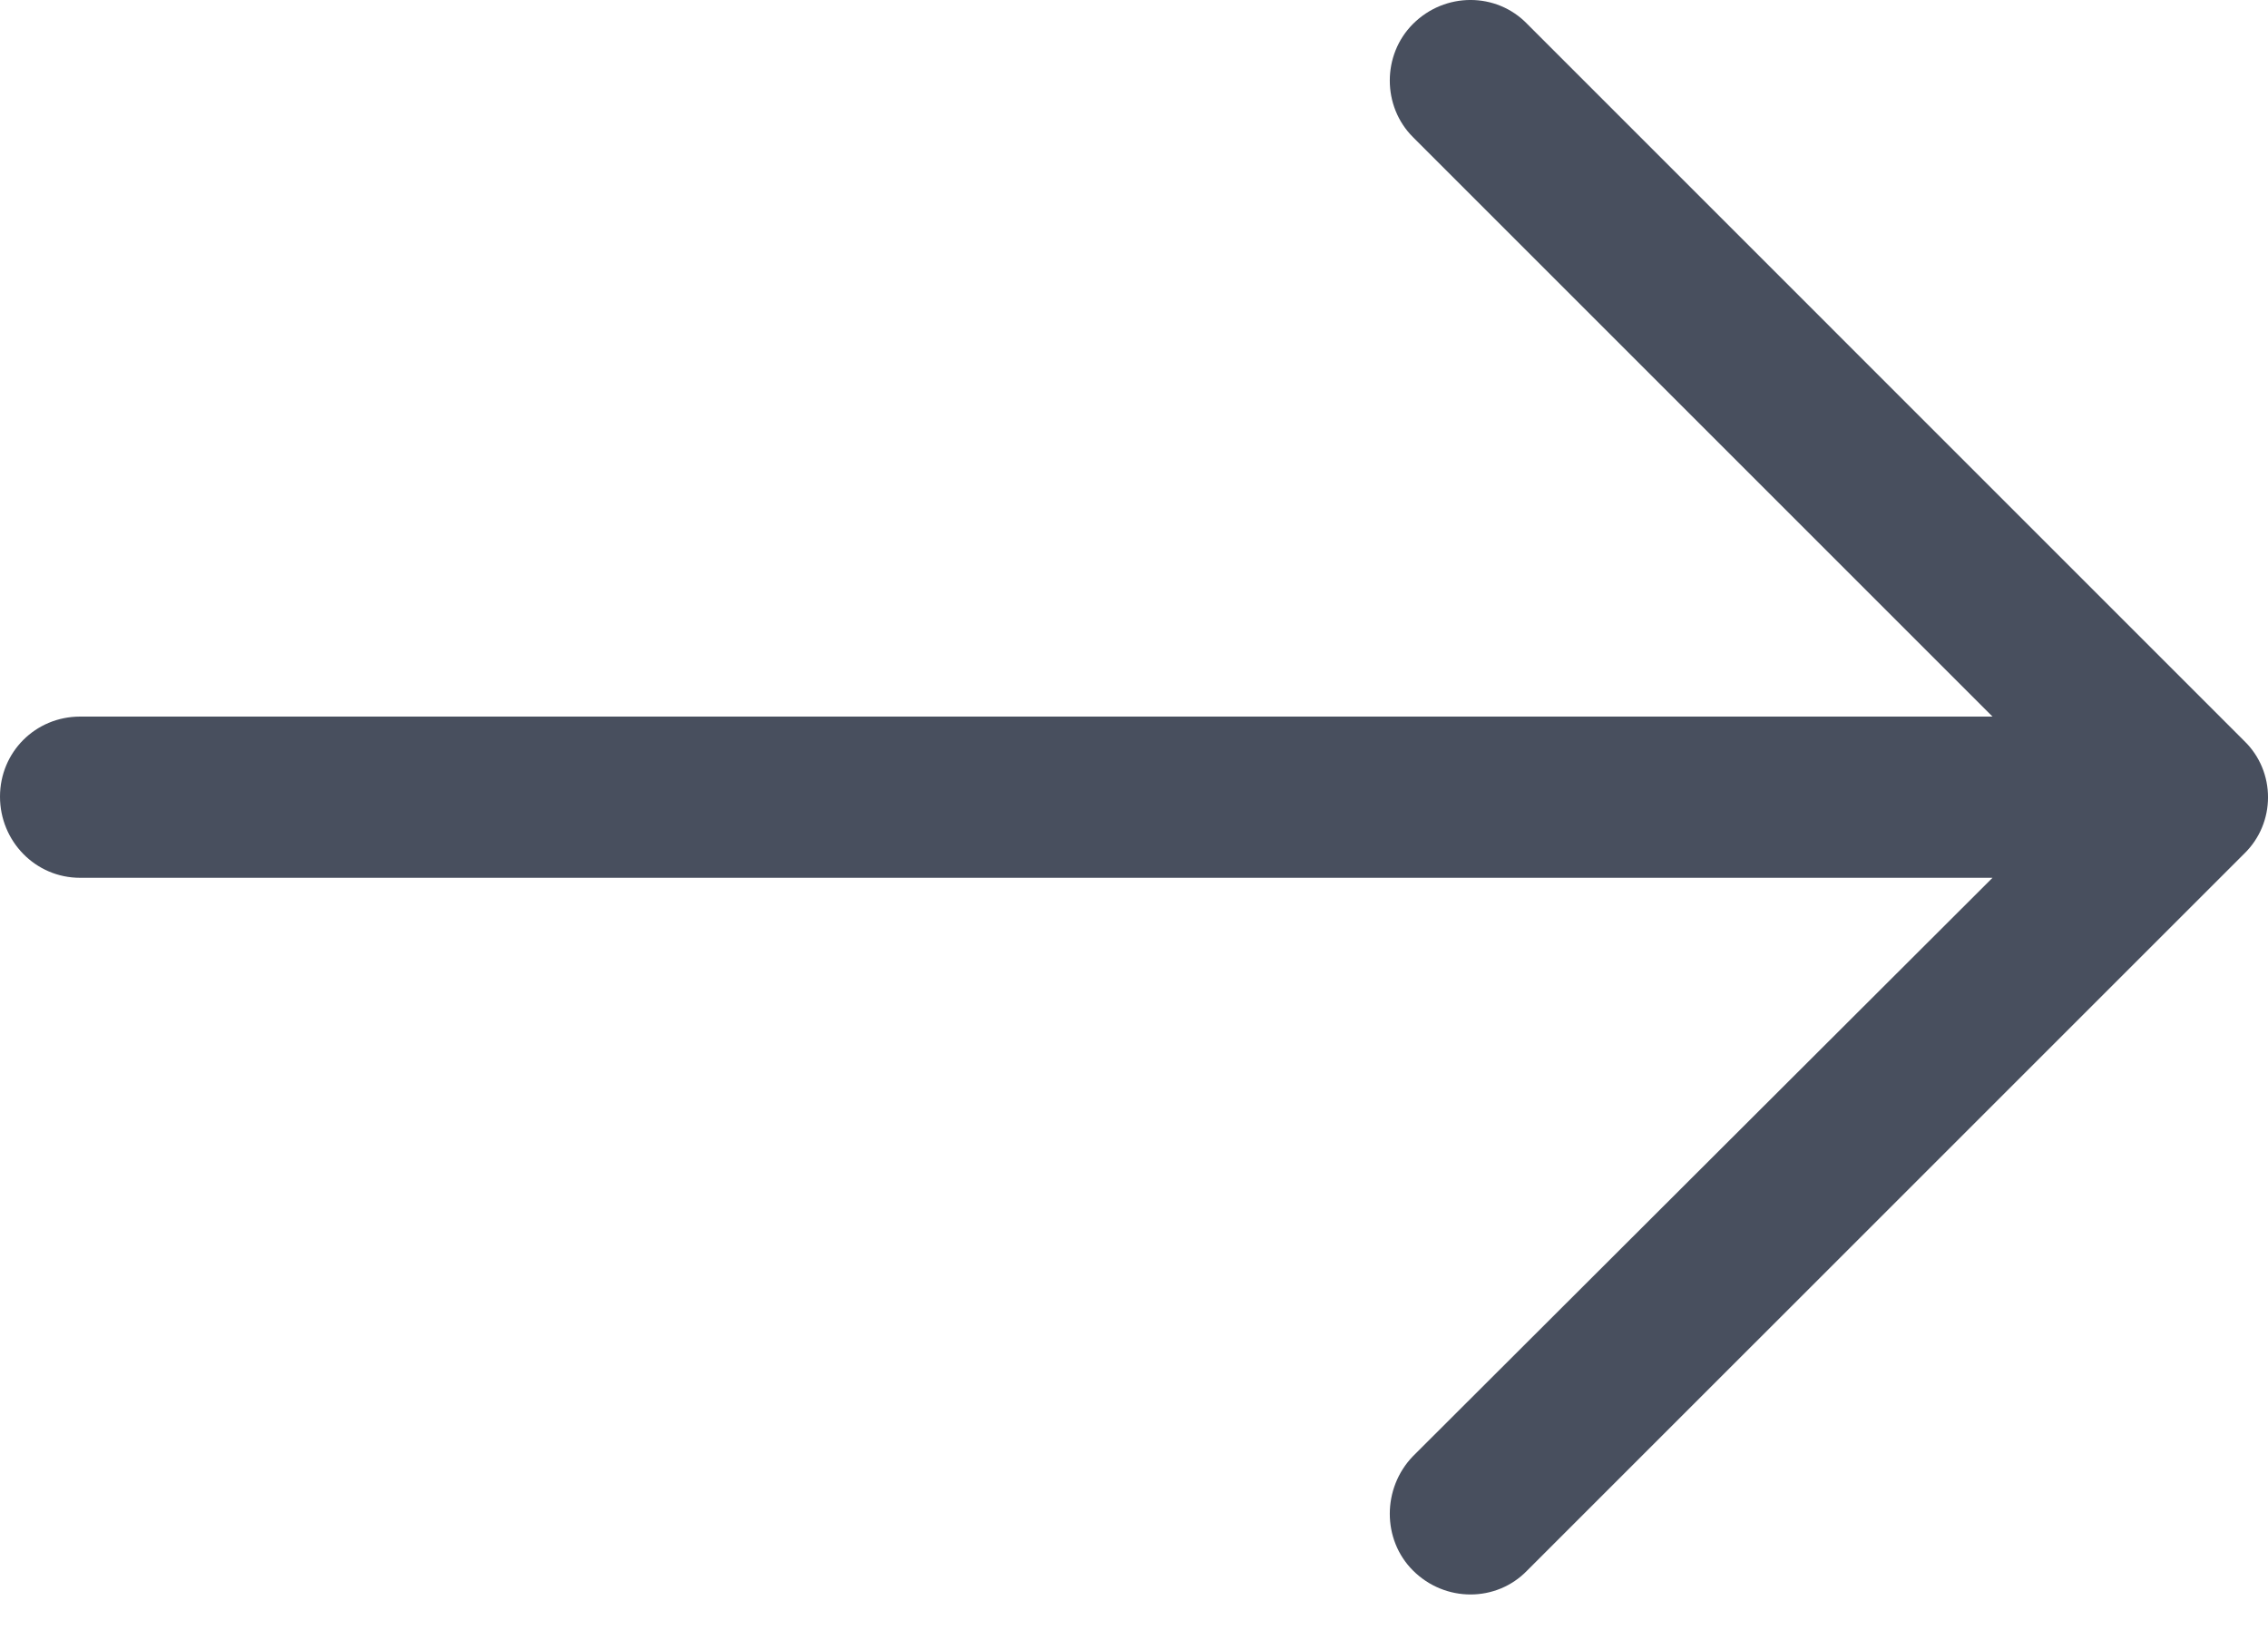
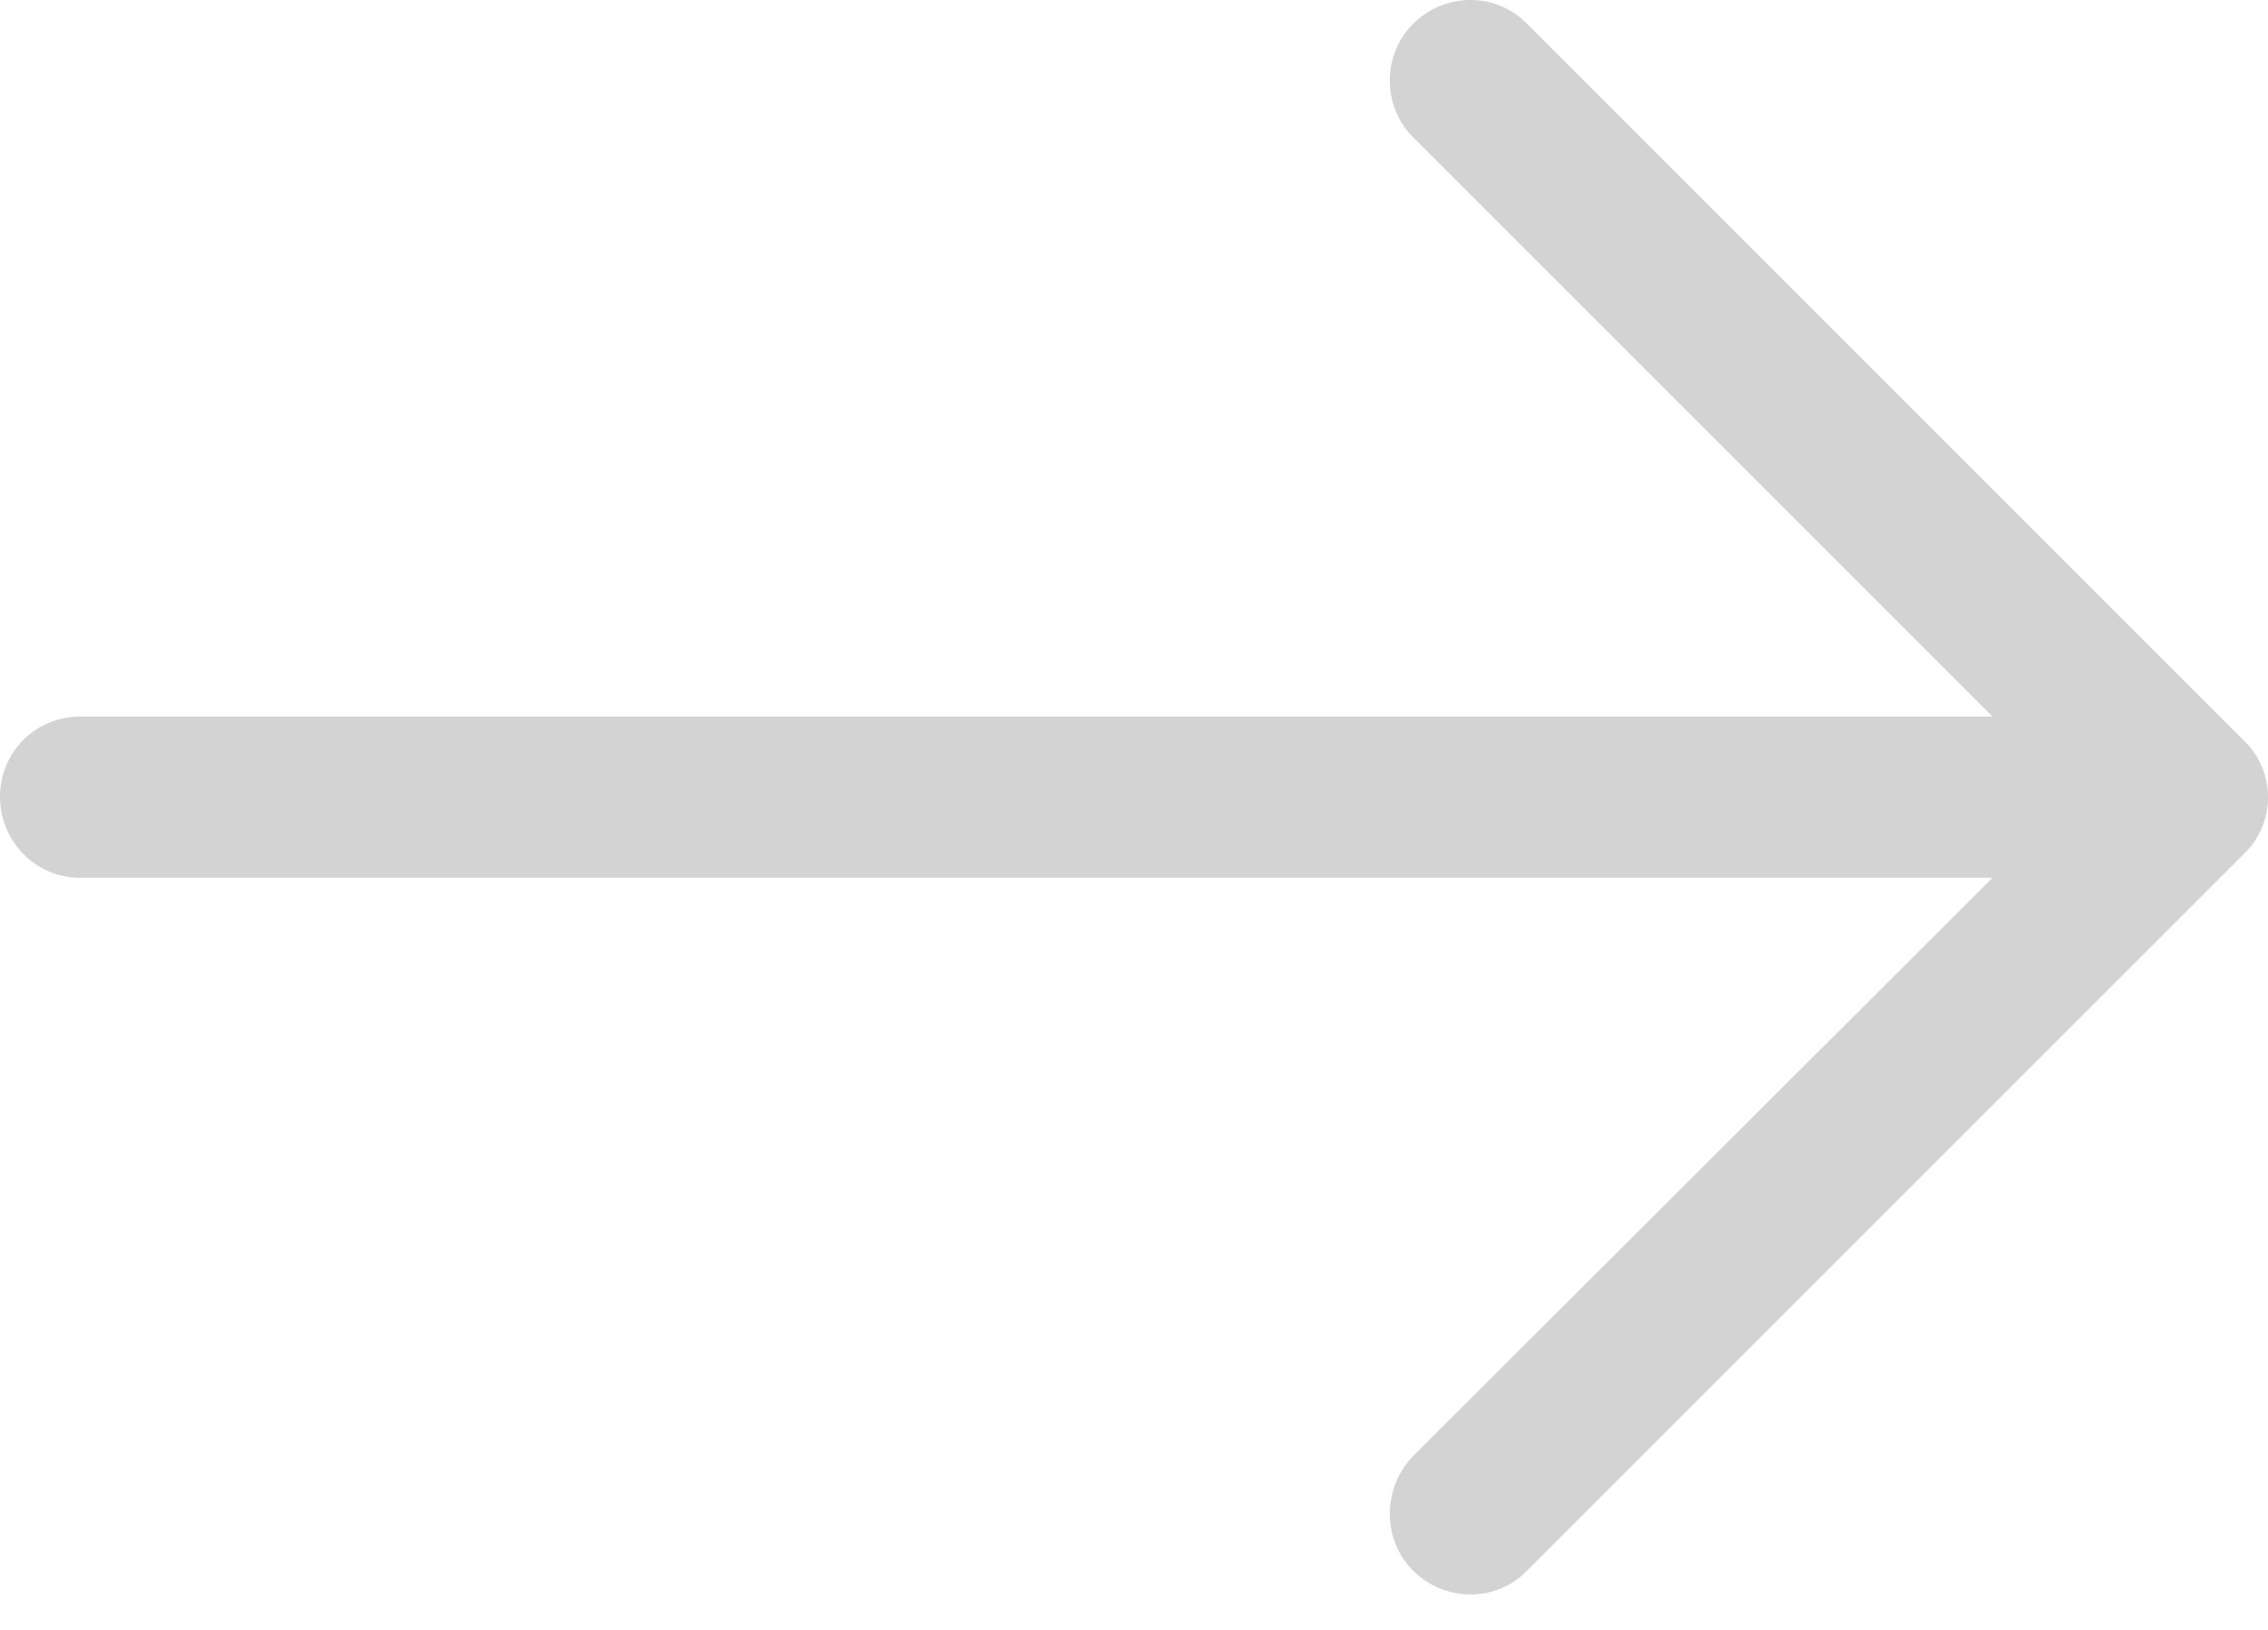
<svg xmlns="http://www.w3.org/2000/svg" width="32" height="23" viewBox="0 0 32 23" fill="none">
-   <path d="M21.548 0.338C21.113 -0.113 20.387 -0.113 19.936 0.338C19.5 0.774 19.5 1.5 19.936 1.935L28.113 10.112H1.129C0.5 10.113 0 10.613 0 11.242C0 11.871 0.5 12.387 1.129 12.387H28.113L19.936 20.549C19.5 21.001 19.5 21.727 19.936 22.162C20.387 22.613 21.113 22.613 21.548 22.162L31.662 12.049C32.113 11.613 32.113 10.887 31.662 10.453L21.548 0.338Z" fill="#484F5E" />
+   <path d="M21.548 0.338C21.113 -0.113 20.387 -0.113 19.936 0.338C19.5 0.774 19.5 1.5 19.936 1.935L28.113 10.112H1.129C0.5 10.113 0 10.613 0 11.242C0 11.871 0.5 12.387 1.129 12.387H28.113L19.936 20.549C19.5 21.001 19.5 21.727 19.936 22.162C20.387 22.613 21.113 22.613 21.548 22.162L31.662 12.049C32.113 11.613 32.113 10.887 31.662 10.453L21.548 0.338Z" fill="lightgray" />
</svg>
